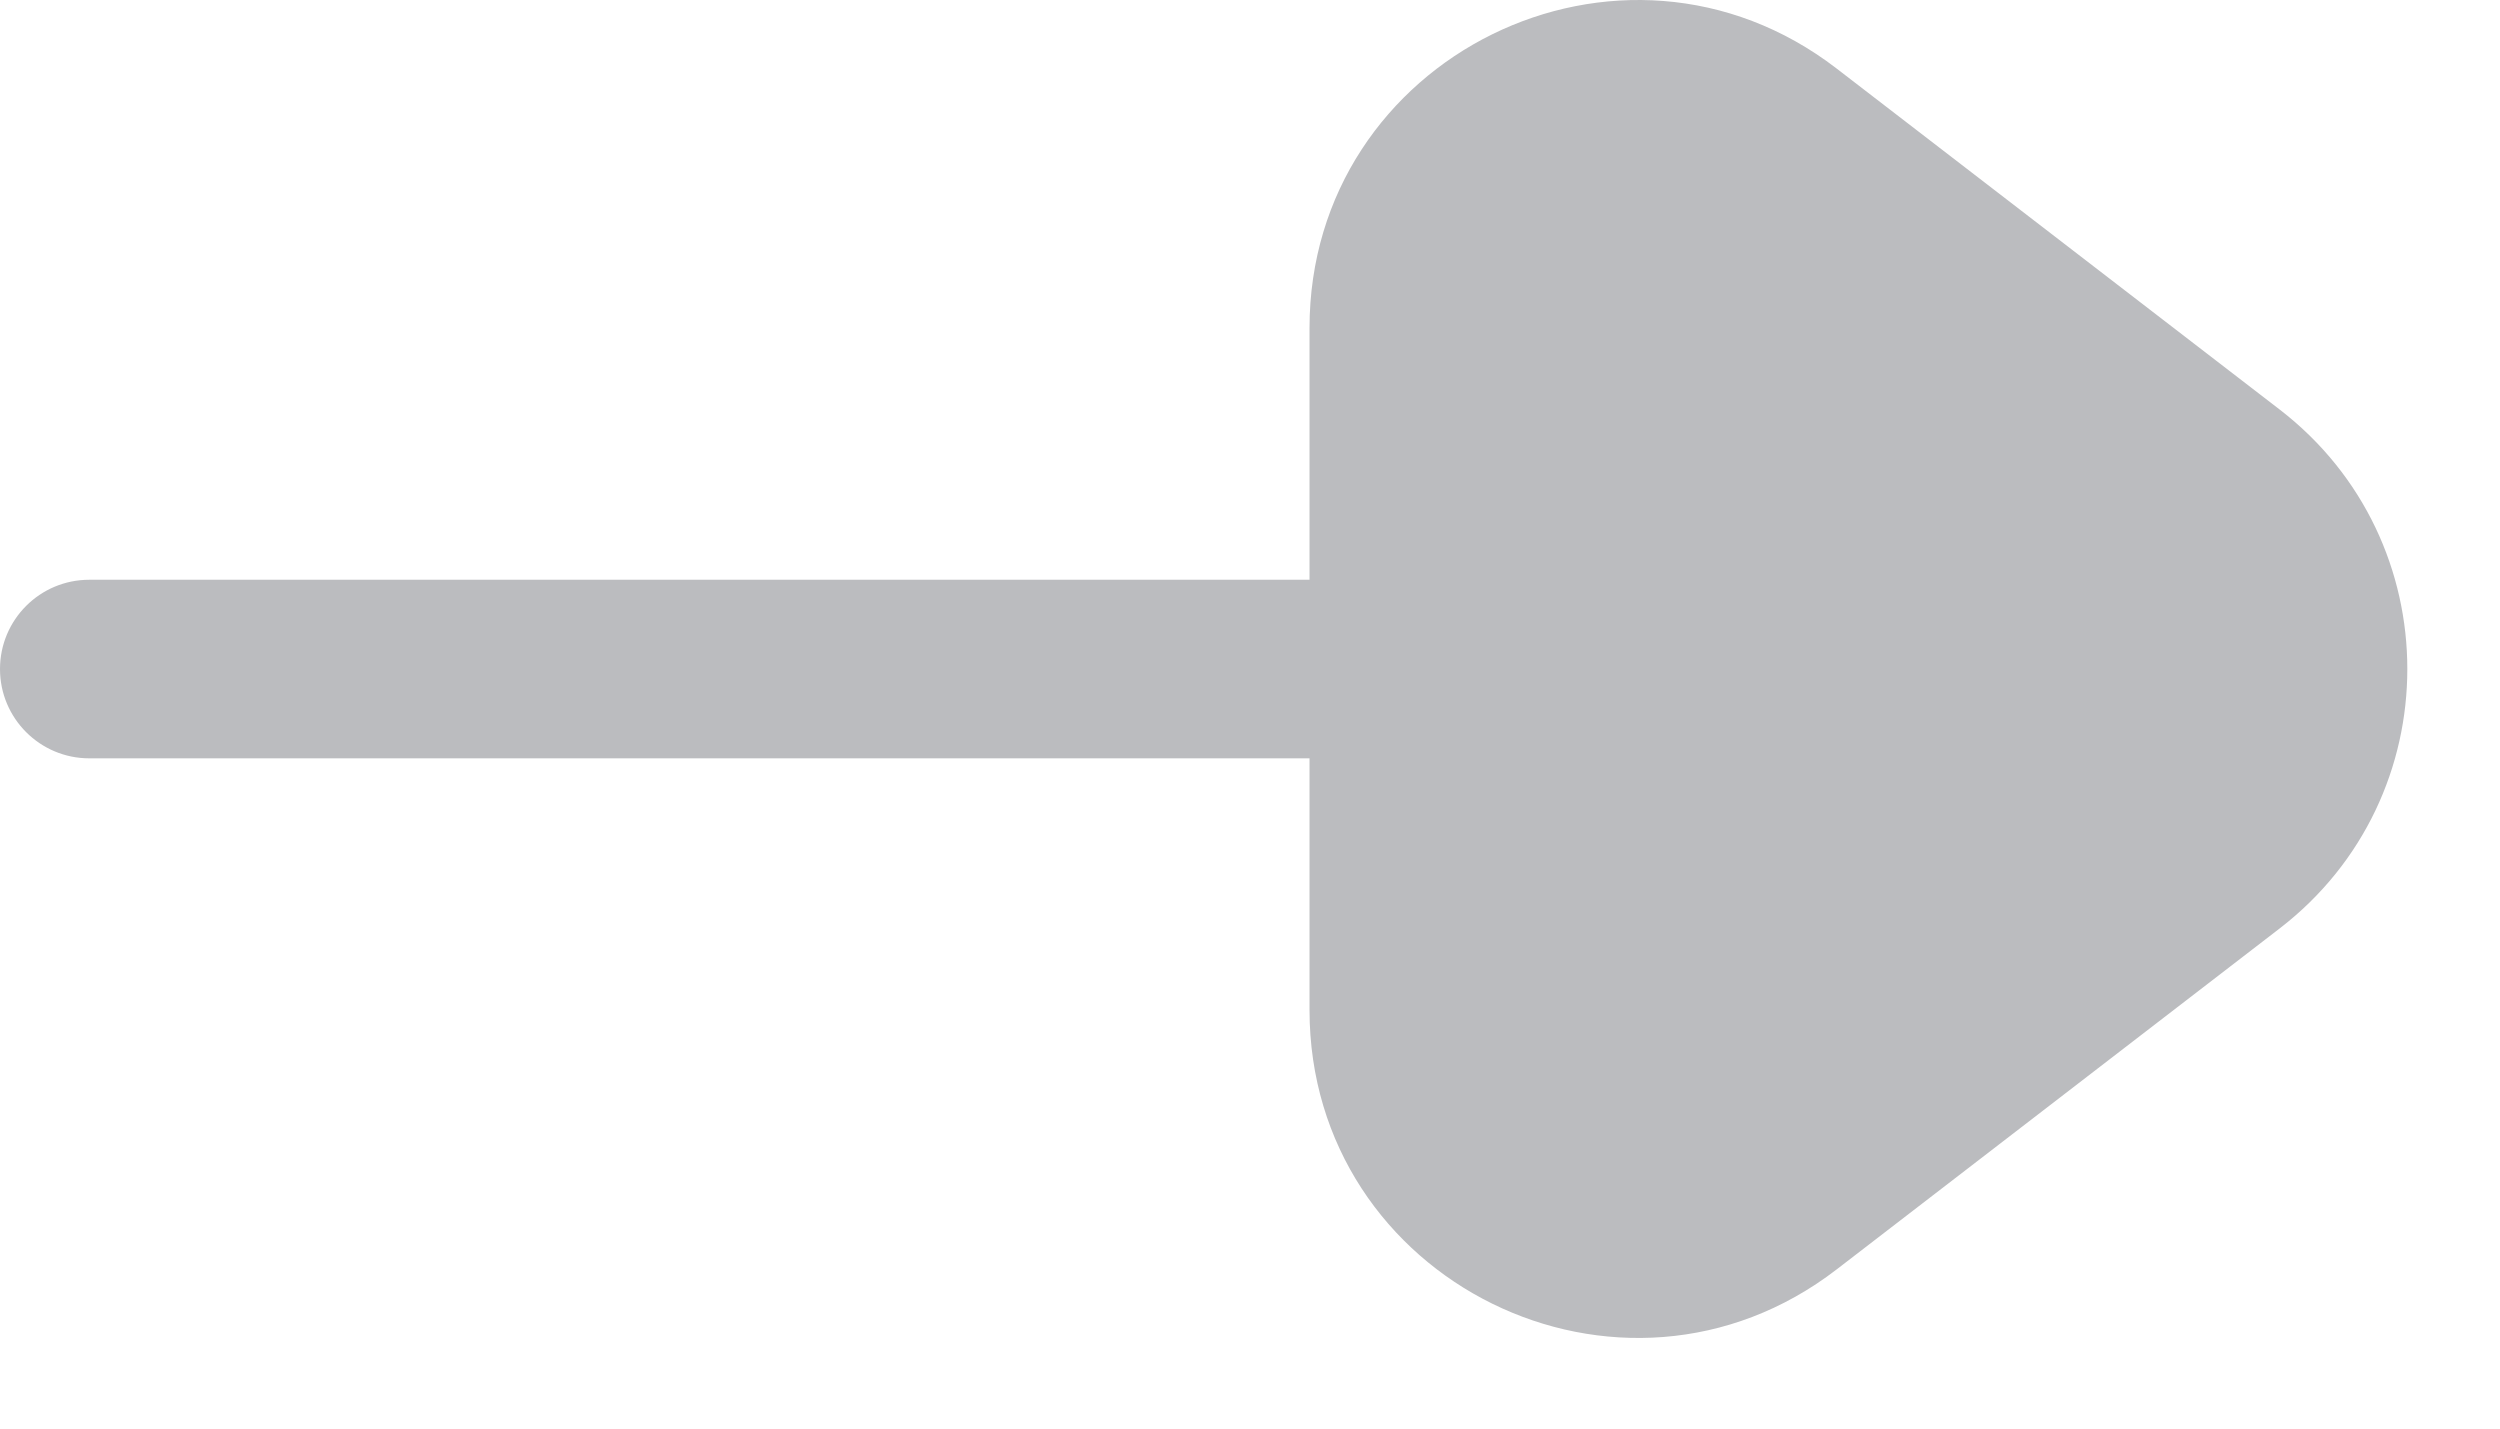
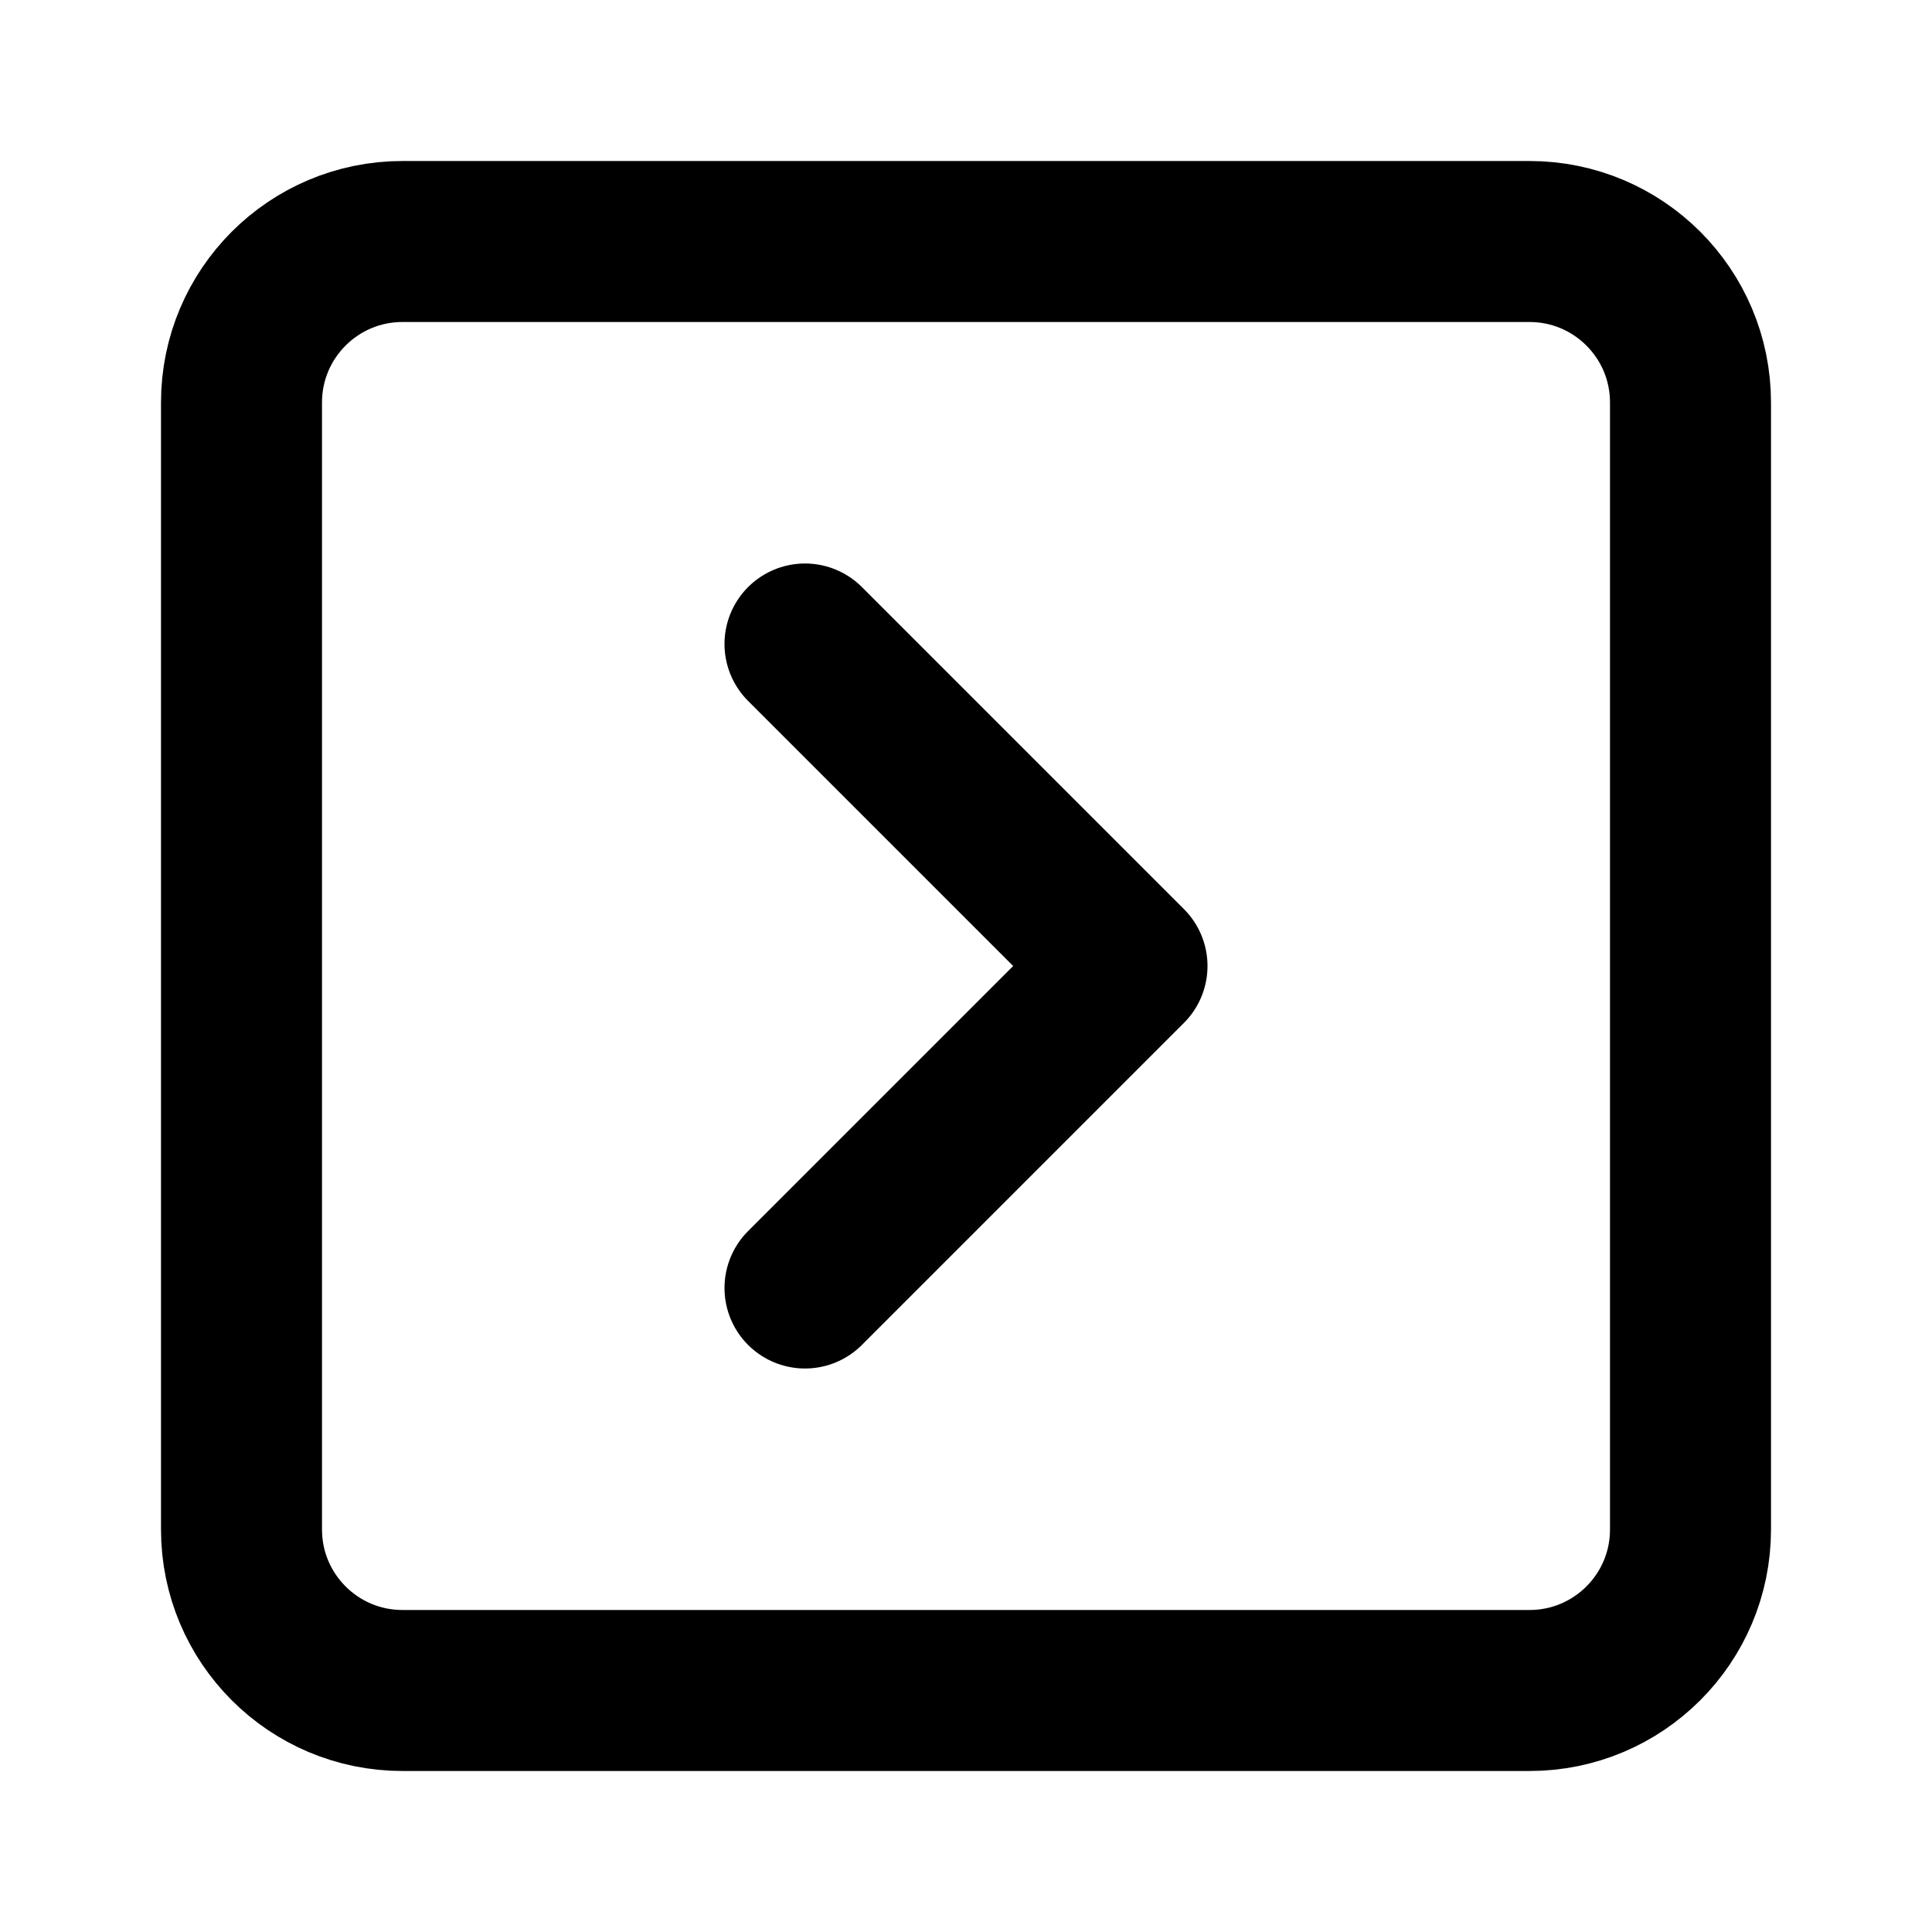
- <svg xmlns="http://www.w3.org/2000/svg" width="21" height="12" viewBox="0 0 21 12" fill="none">
-   <path d="M2.45645e-07 5.62C2.63751e-07 5.205 0.336 4.87 0.75 4.87L11 4.87L11 2.755C11 0.473 13.619 -0.816 15.428 0.576L19.149 3.44C20.579 4.541 20.579 6.698 19.149 7.799L15.428 10.663C13.619 12.055 11 10.766 11 8.484L11 6.37L0.75 6.37C0.336 6.37 2.27539e-07 6.034 2.45645e-07 5.62Z" fill="#BBBCBF" />
+ <svg xmlns="http://www.w3.org/2000/svg" width="24" height="24" viewBox="0 0 24 24" fill="none" stroke="black" stroke-width="2" stroke-linecap="round" stroke-linejoin="round" class="lucide lucide-square-chevron-right">
+   <rect width="18" height="18" x="3" y="3" rx="2" />
+   <path d="m10 8 4 4-4 4" />
</svg>
